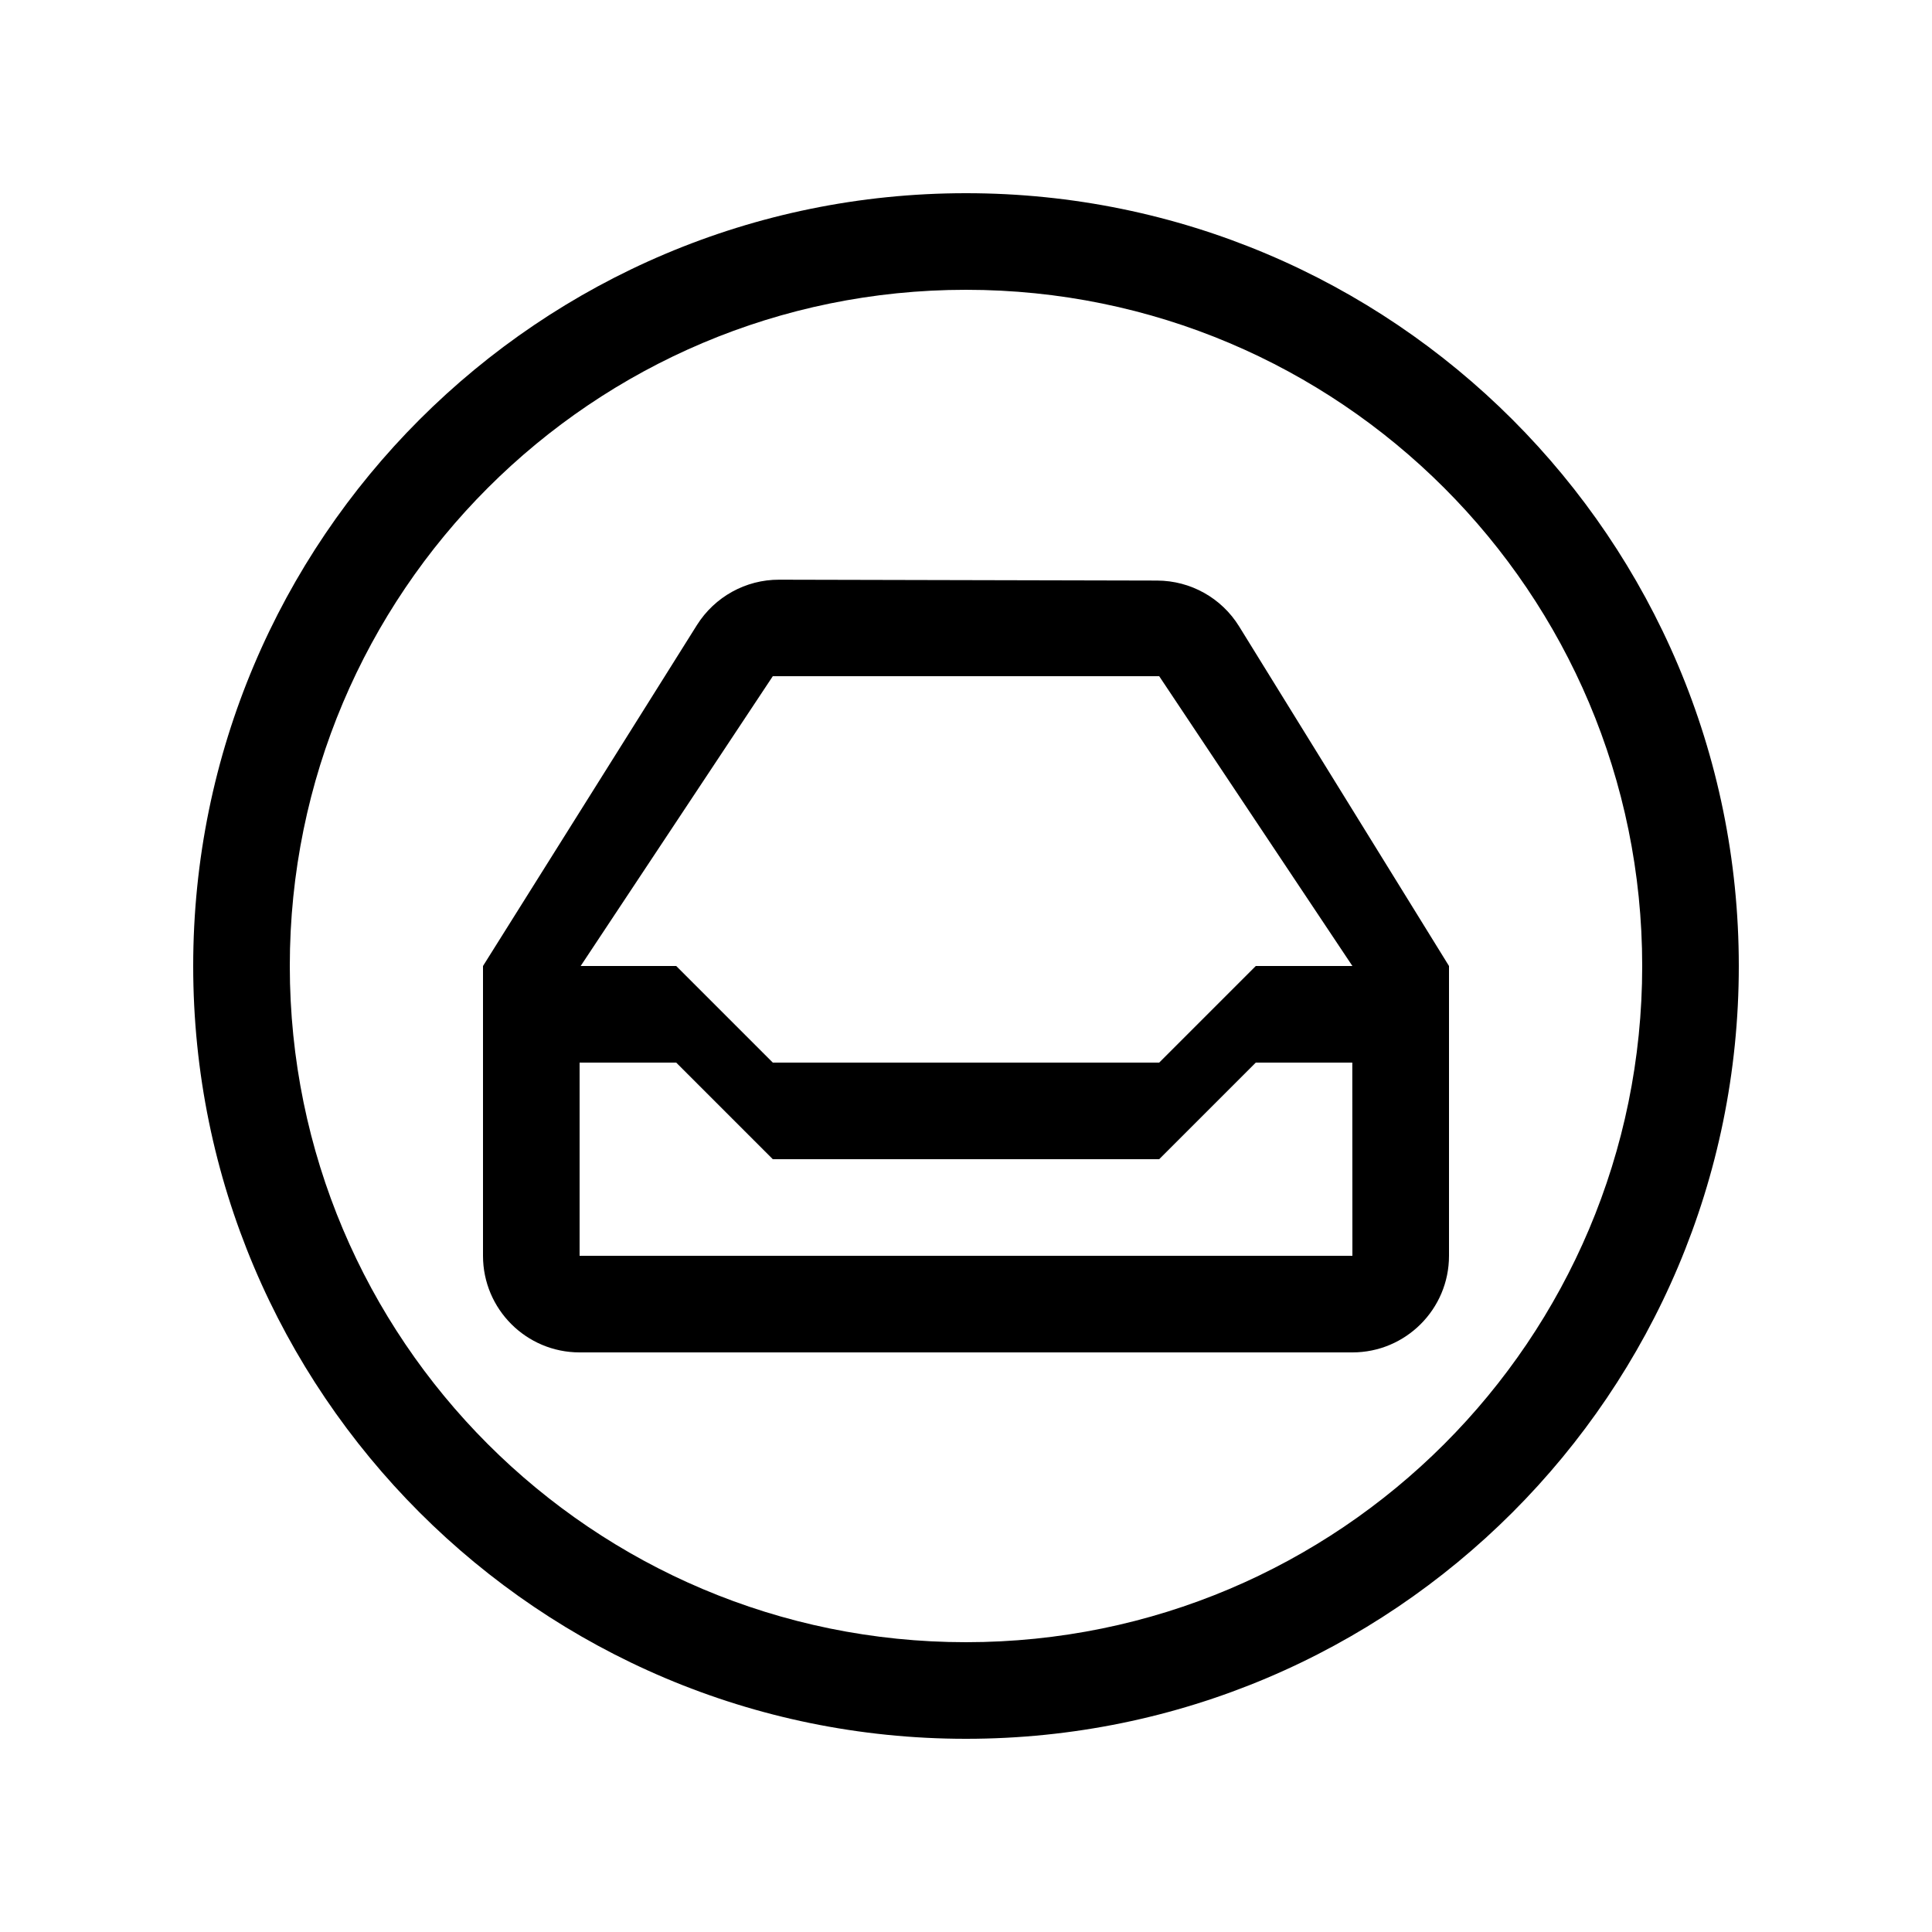
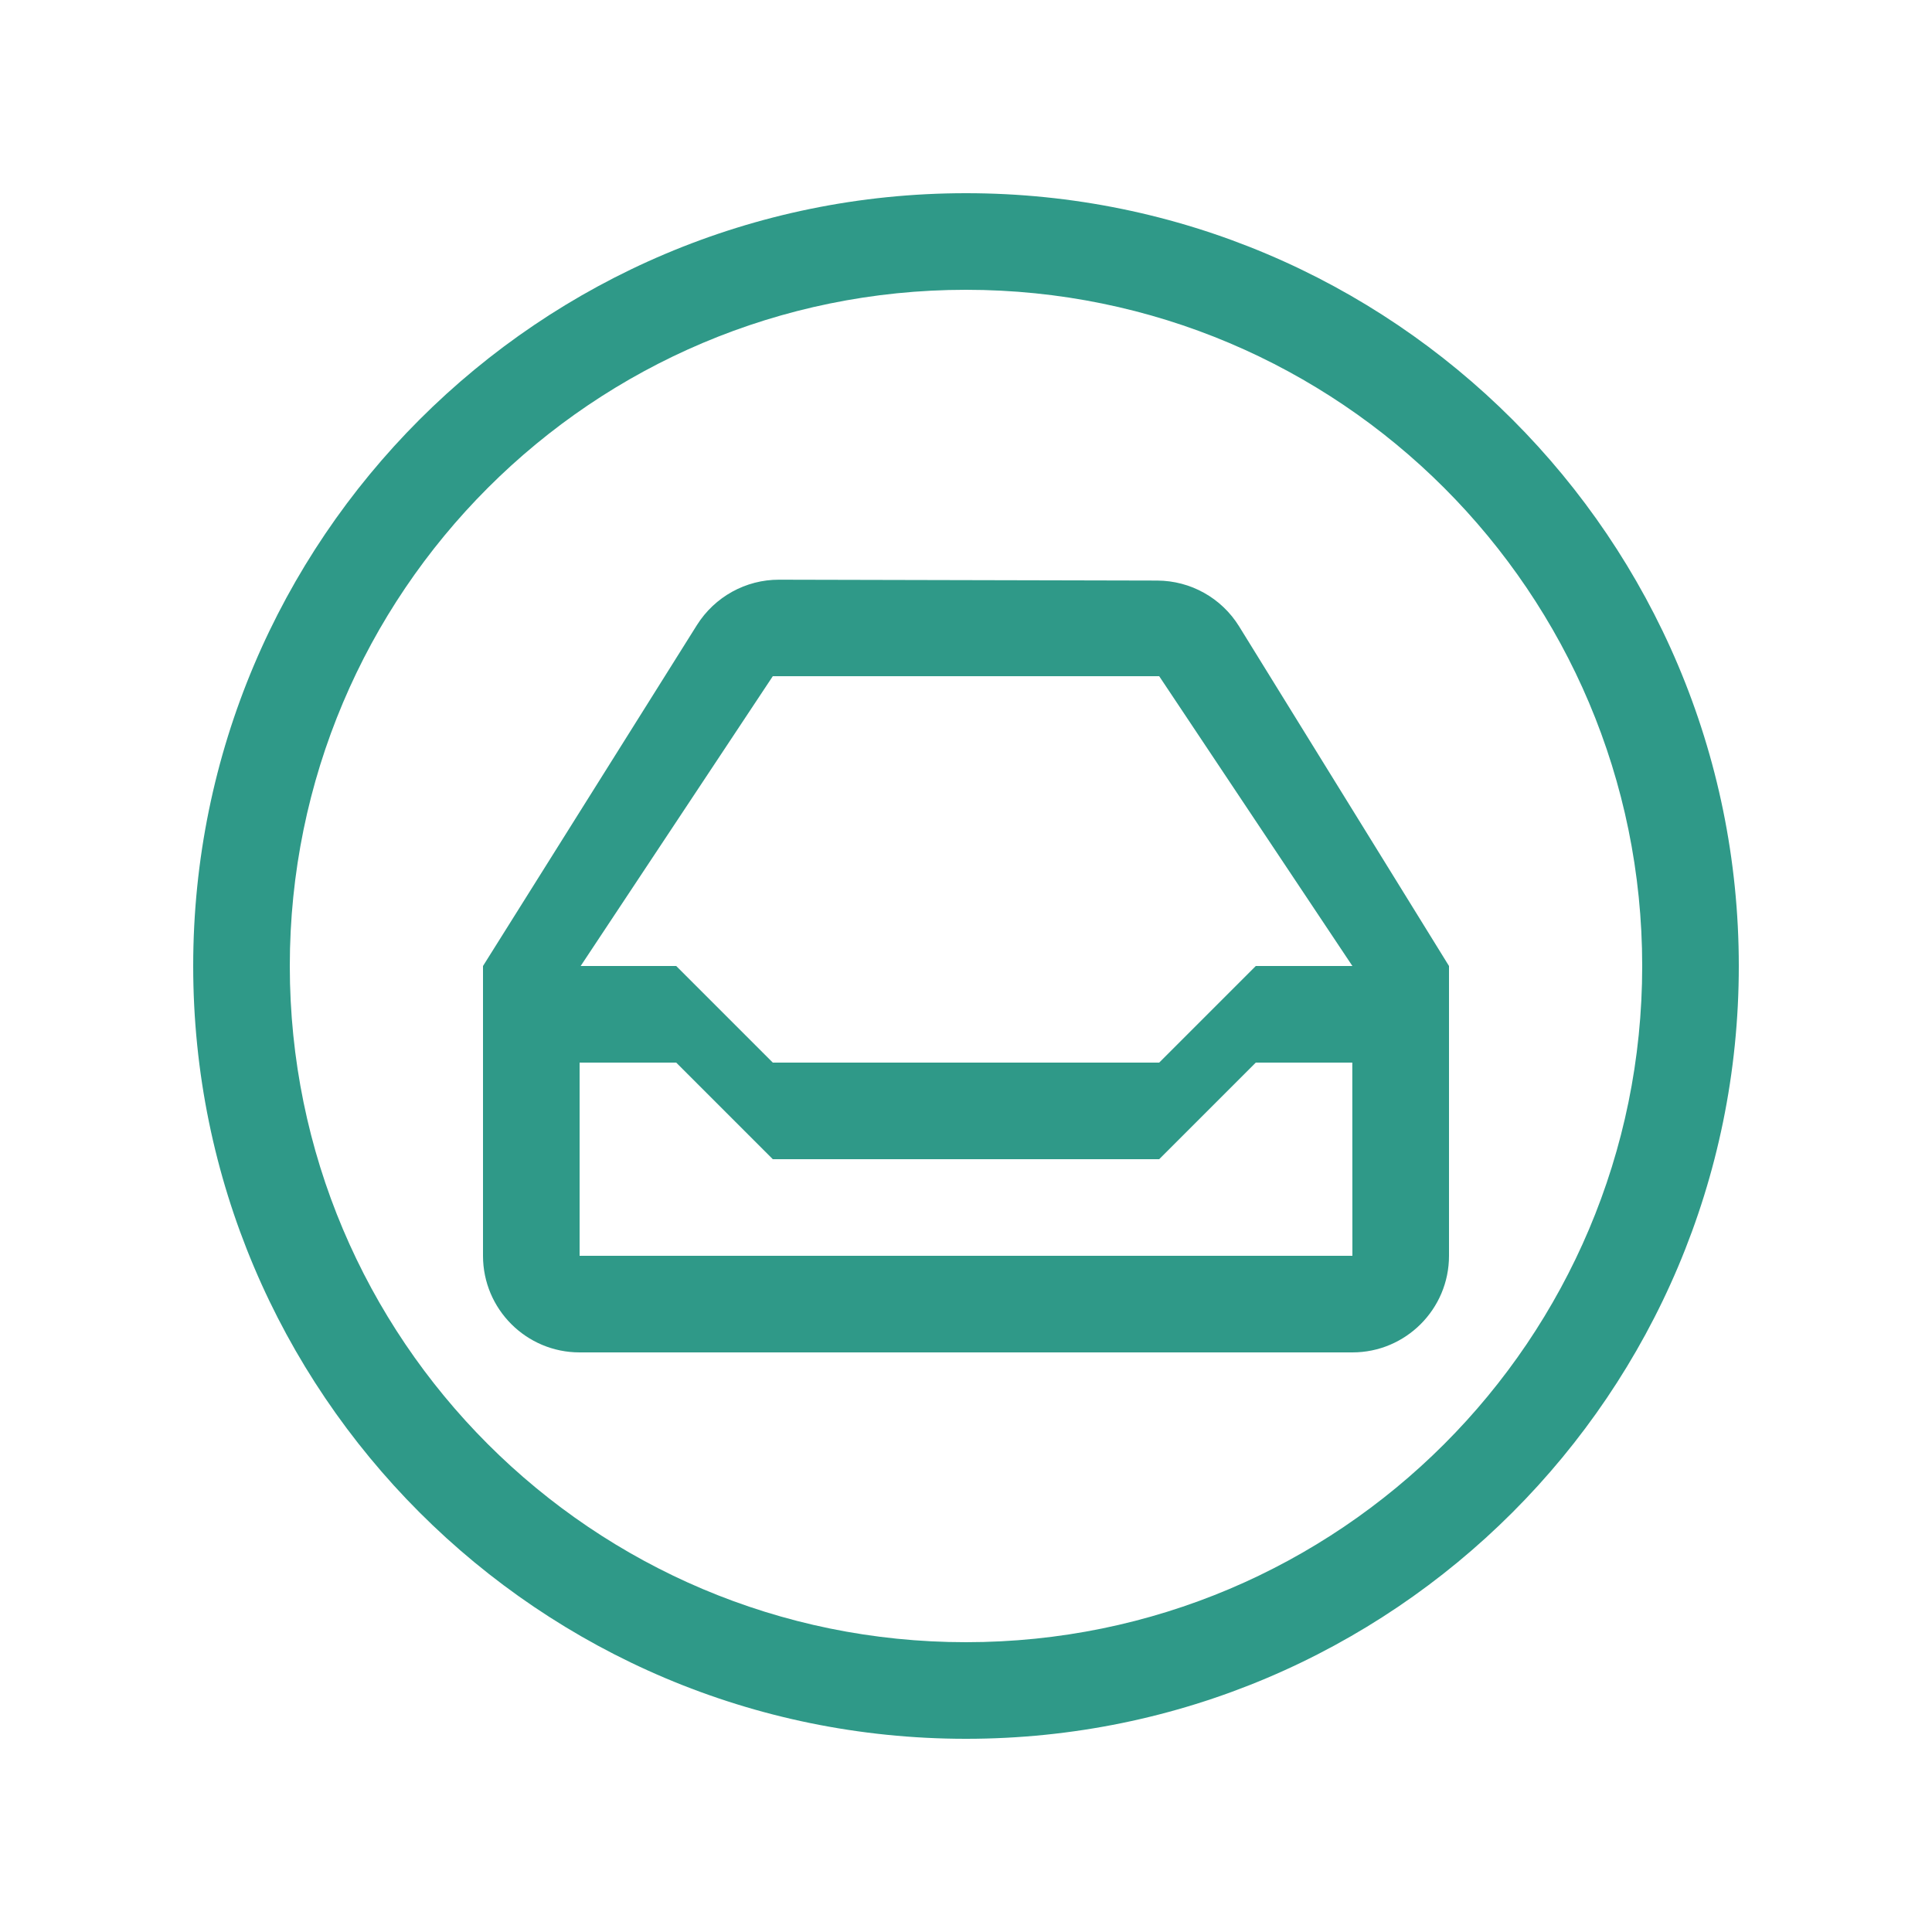
<svg xmlns="http://www.w3.org/2000/svg" width="20px" height="20px" viewBox="0 0 20 20" version="1.1">
  <g id="02---icon/empty-mail" stroke="none" stroke-width="1" fill="none" fill-rule="evenodd">
-     <path d="M10,2 C14.418,2 18,5.582 18,10 C18,14.418 14.418,18 10,18 C5.582,18 2,14.418 2,10 C2,5.582 5.582,2 10,2 Z M10,3 C6.134,3 3,6.134 3,10 C3,13.866 6.134,17 10,17 C13.866,17 17,13.866 17,10 C17,6.134 13.866,3 10,3 Z M8.065,6.001 L11.979,6.01 C12.325,6.011 12.645,6.19 12.827,6.484 L15,10 L15,13 C15,13.552 14.552,14 14,14 L6,14 C5.448,14 5,13.552 5,13 L5,10 L7.215,6.47 C7.399,6.178 7.72,6 8.065,6.001 Z M7,11 L6,11 L6,13 L14,13 L13.999,11 L13,11 L12,12 L8,12 L7,11 Z M12,7 L8,7 L6.011,10 L7,10 L8,11 L12,11 L13,10 L14,10 L12,7 Z" id="Combined-Shape" fill="#000000" />
+     <path d="M10,2 C14.418,2 18,5.582 18,10 C18,14.418 14.418,18 10,18 C5.582,18 2,14.418 2,10 C2,5.582 5.582,2 10,2 Z M10,3 C6.134,3 3,6.134 3,10 C3,13.866 6.134,17 10,17 C13.866,17 17,13.866 17,10 C17,6.134 13.866,3 10,3 Z M8.065,6.001 L11.979,6.01 C12.325,6.011 12.645,6.19 12.827,6.484 L15,10 L15,13 C15,13.552 14.552,14 14,14 L6,14 C5.448,14 5,13.552 5,13 L5,10 L7.215,6.47 C7.399,6.178 7.72,6 8.065,6.001 Z M7,11 L6,11 L6,13 L14,13 L13.999,11 L13,11 L12,12 L8,12 L7,11 Z M12,7 L8,7 L6.011,10 L7,10 L8,11 L12,11 L13,10 L14,10 L12,7 Z" id="Combined-Shape" fill="#2F9988" />
  </g>
</svg>
